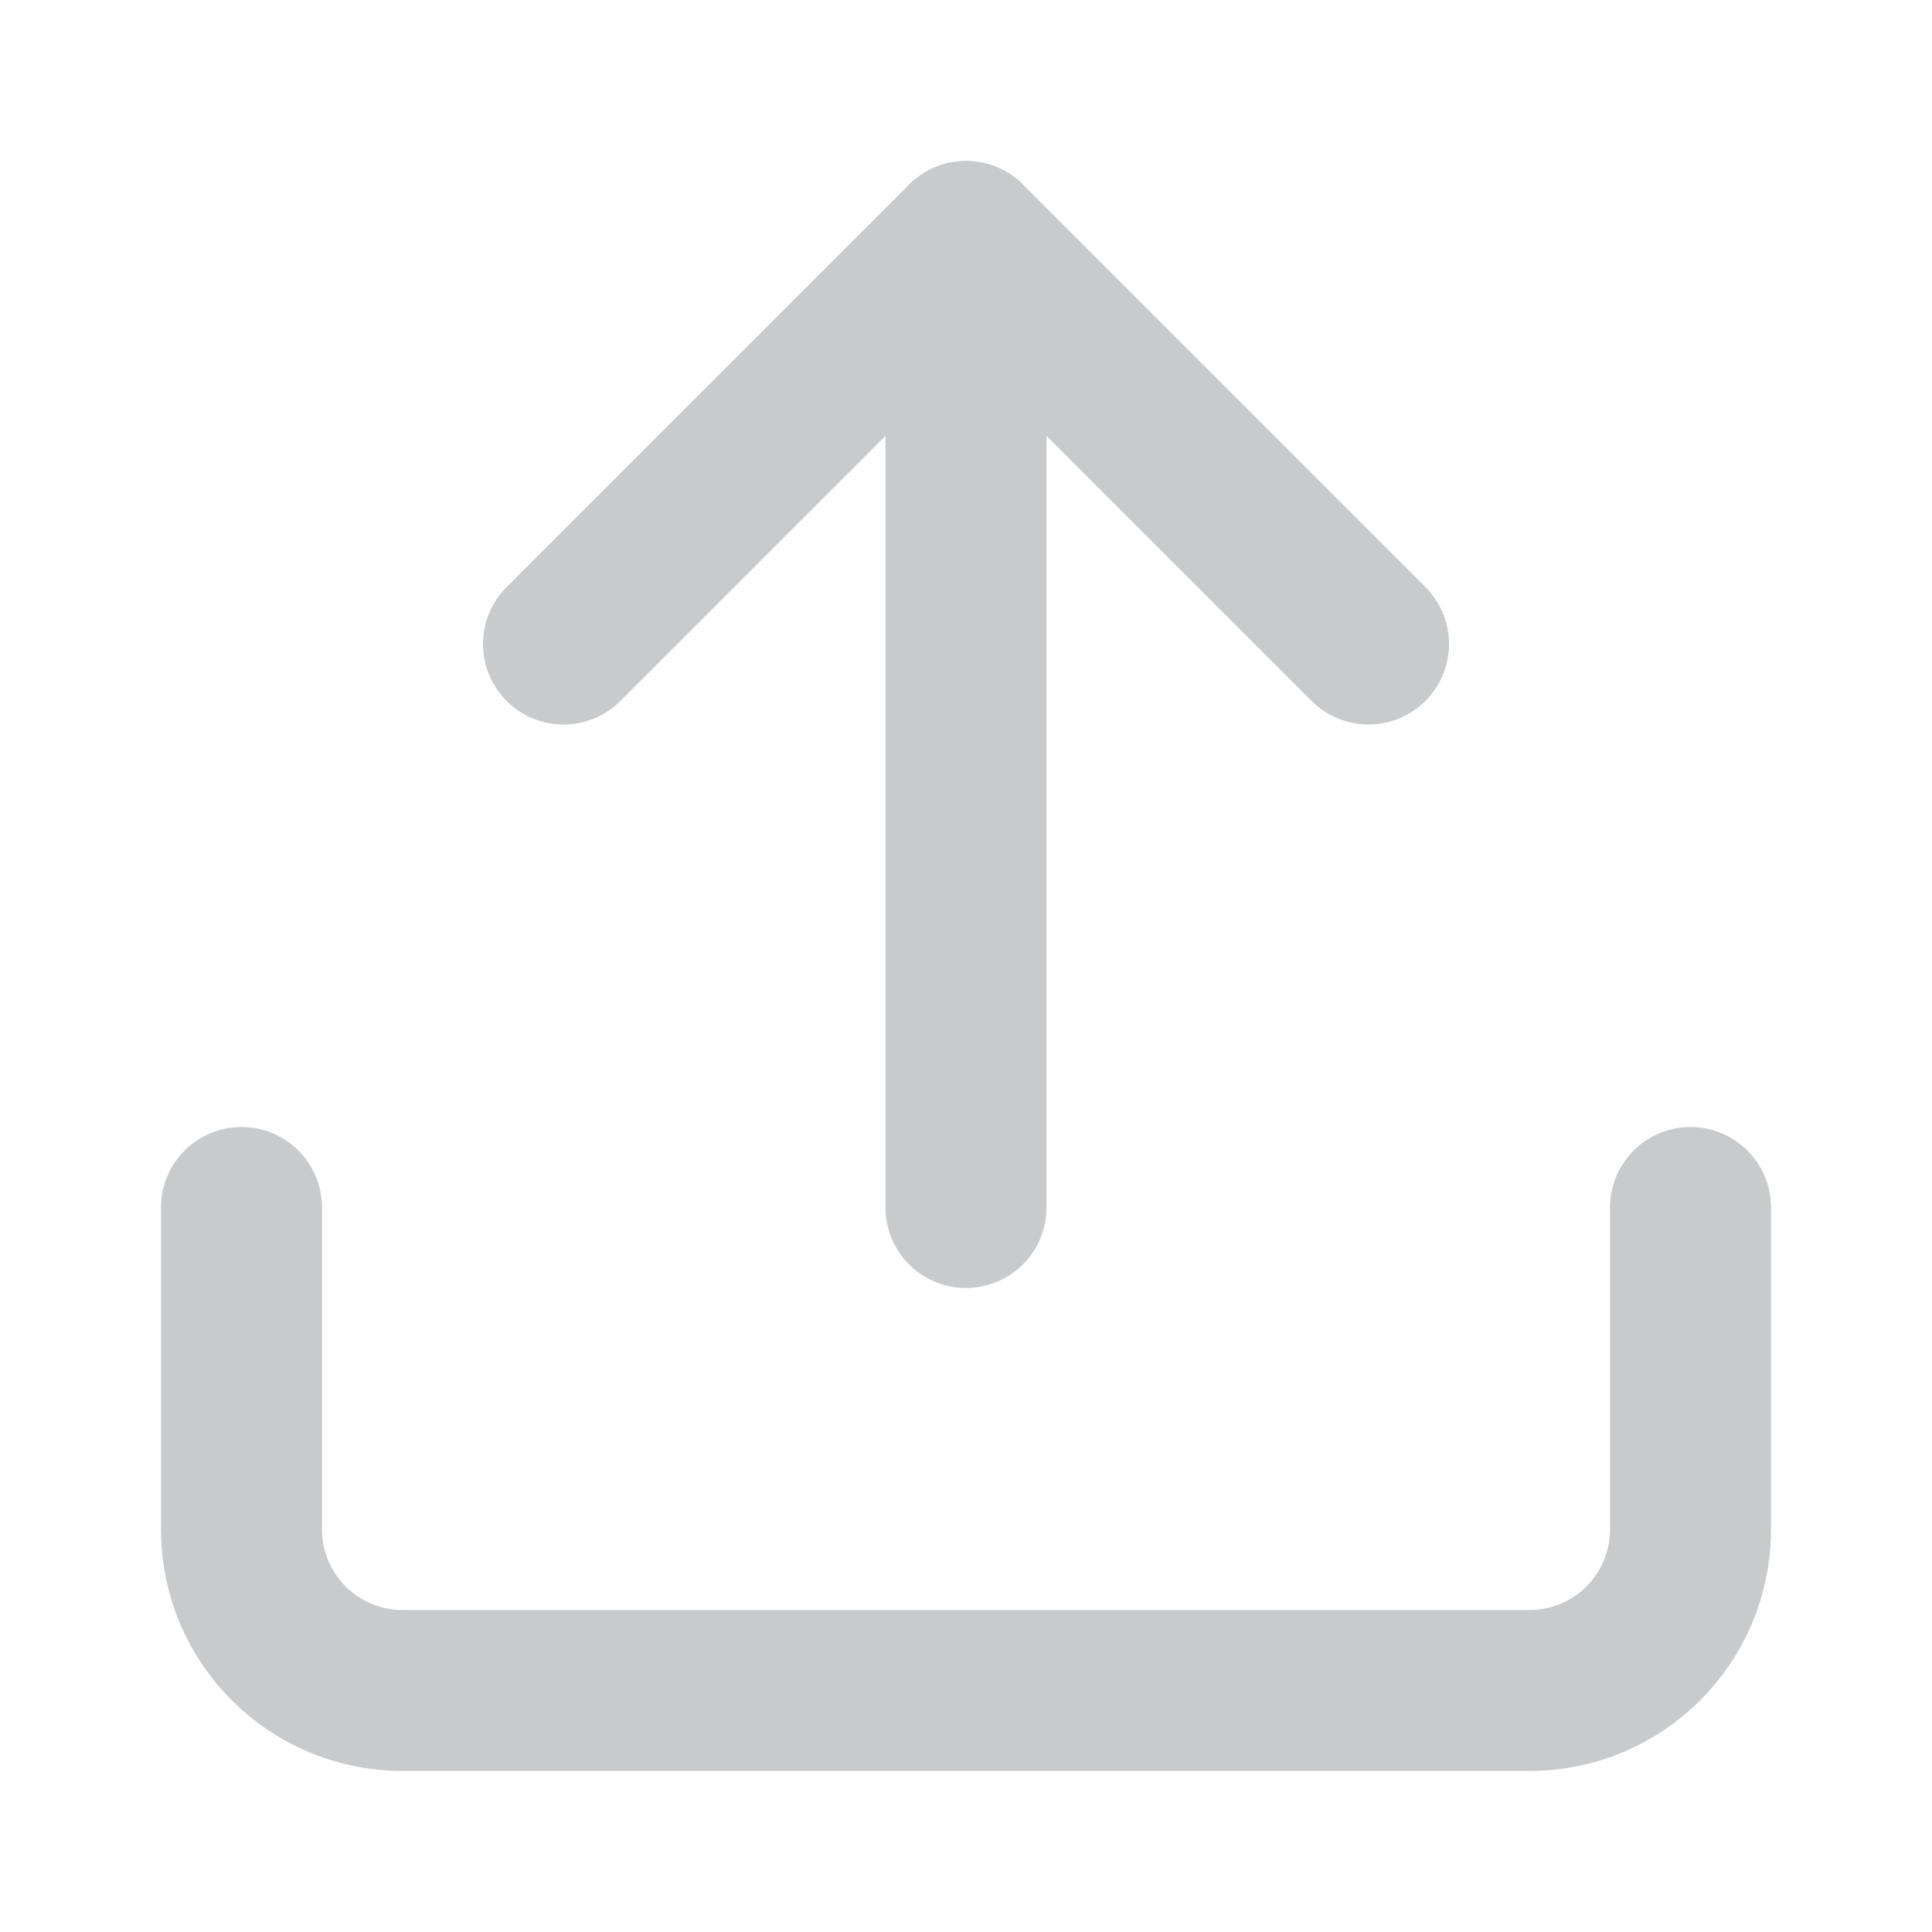
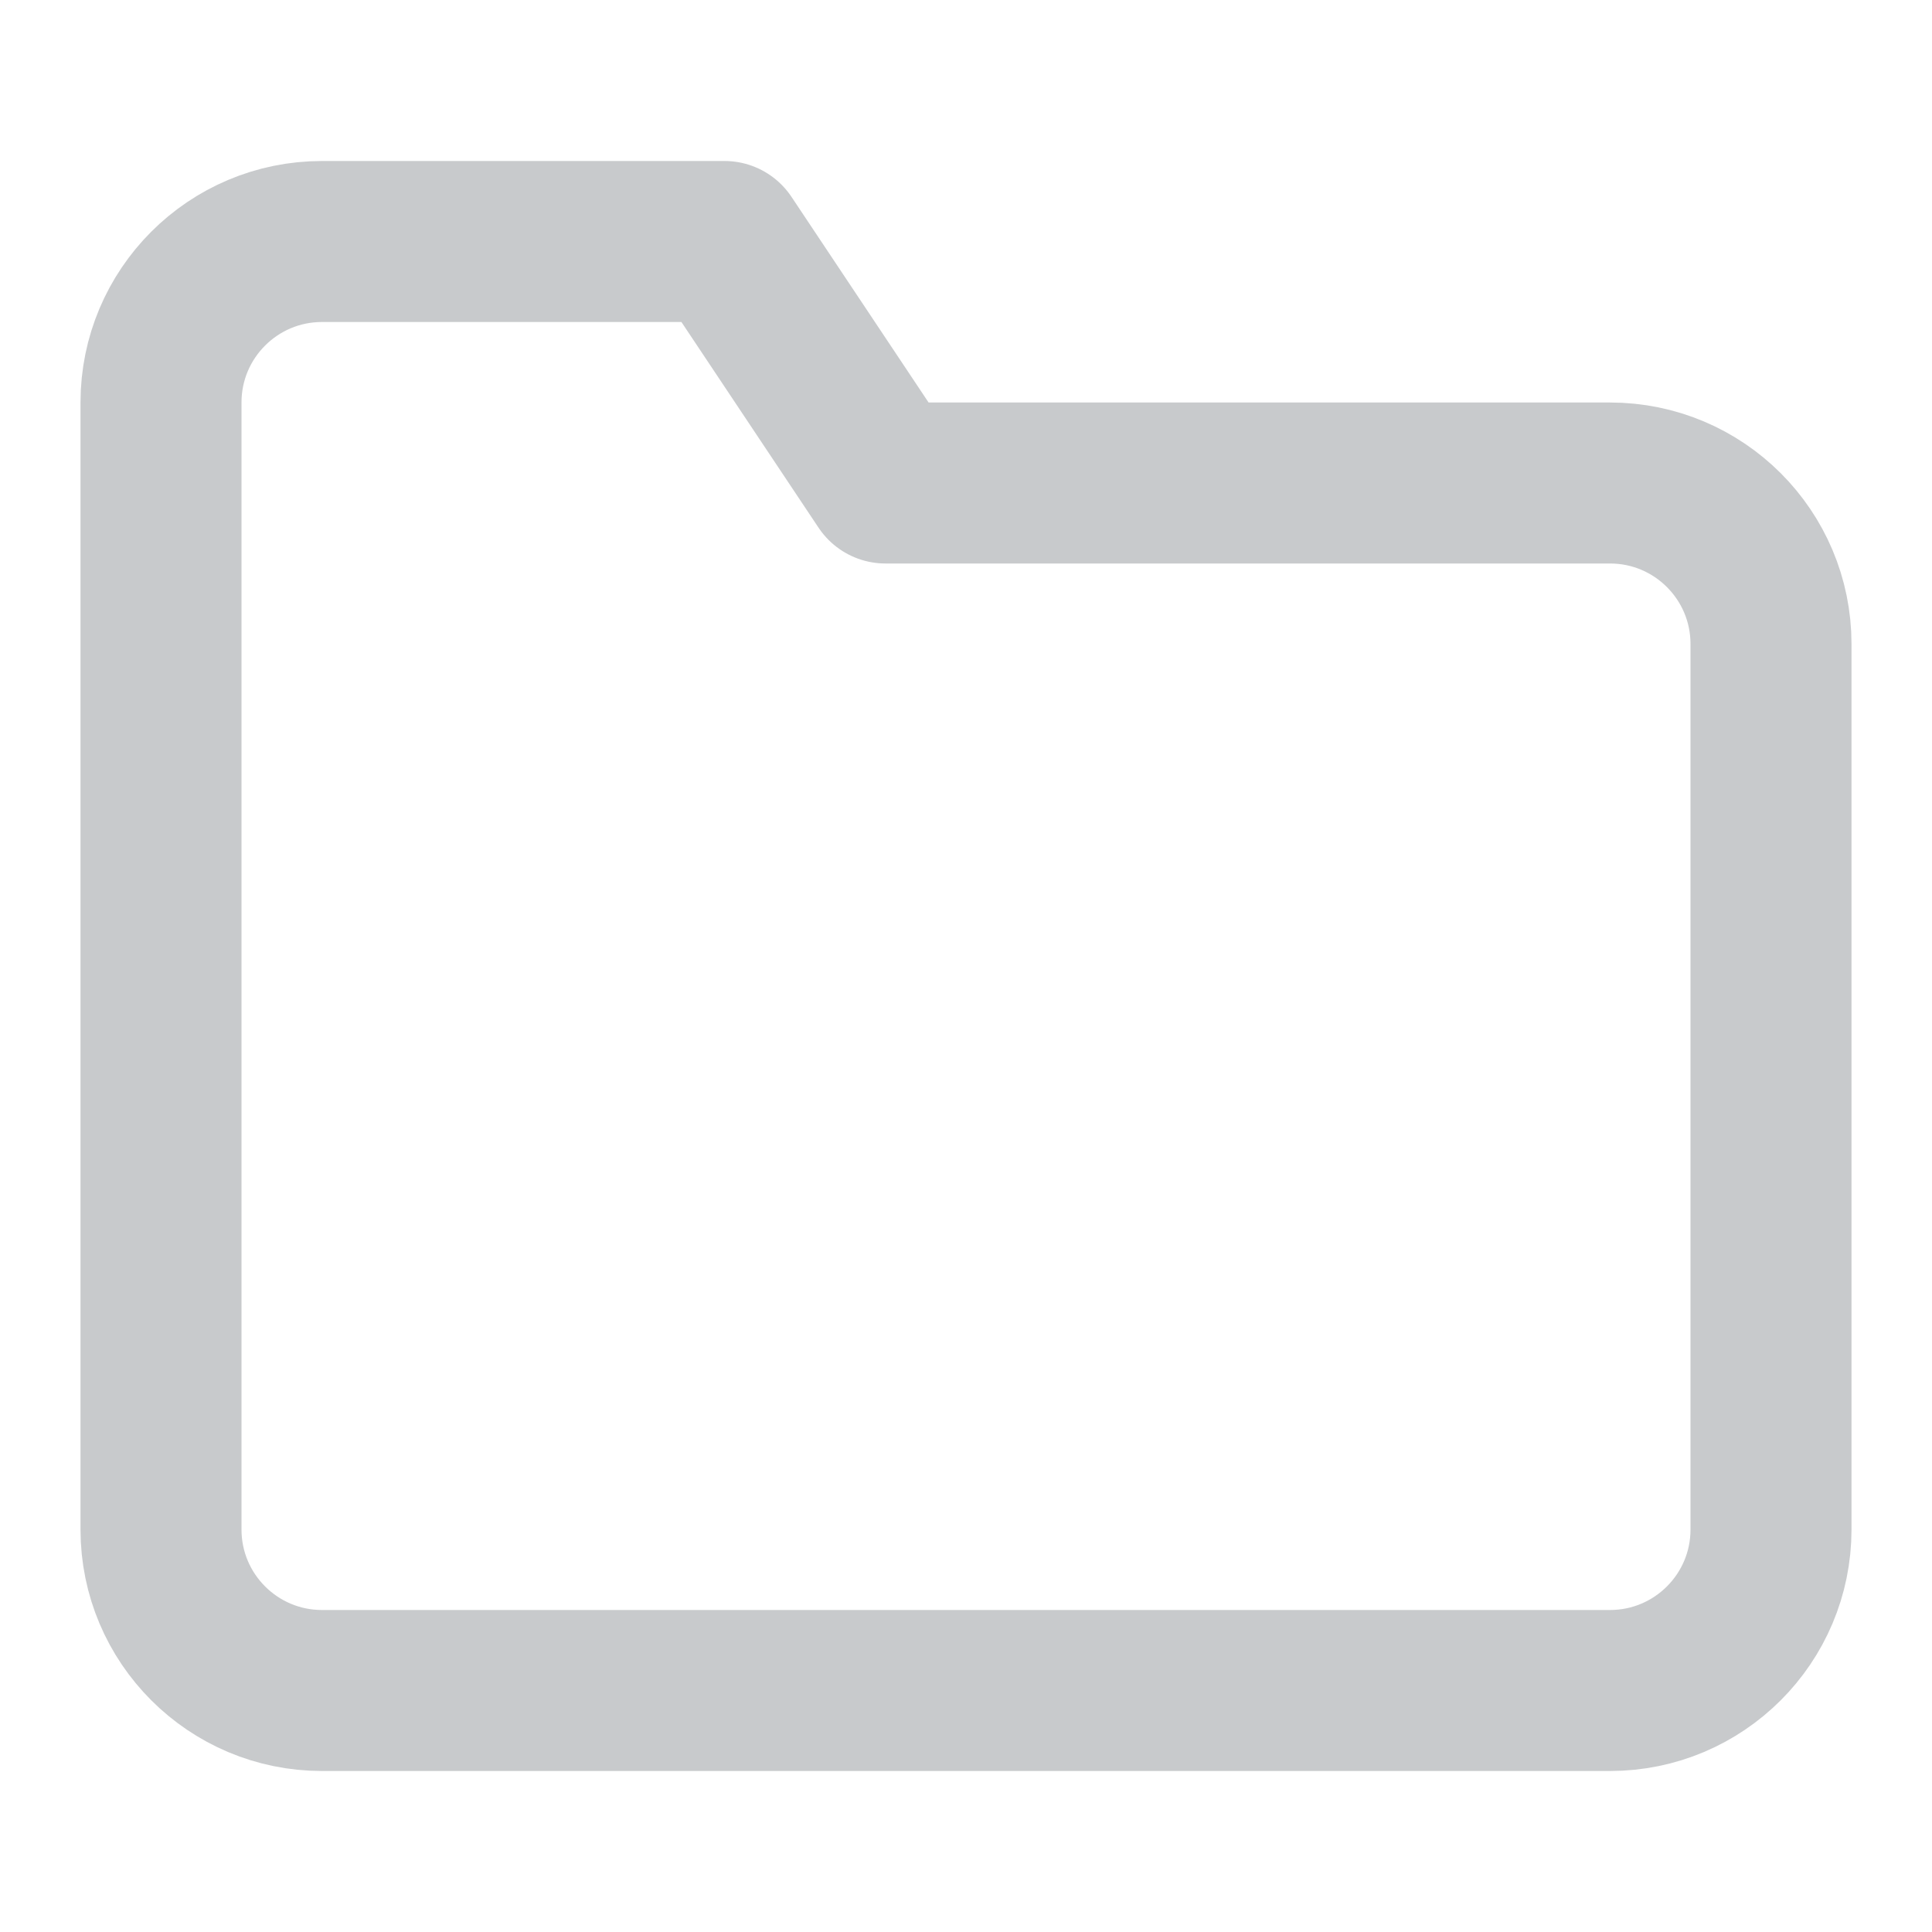
<svg xmlns="http://www.w3.org/2000/svg" width="24" height="24" viewBox="0 0 24 24" fill="none" stroke="#c8cacc" stroke-width="2" stroke-linecap="round" stroke-linejoin="round">
-   <path d="M21 15v4a2 2 0 0 1-2 2H5a2 2 0 0 1-2-2v-4" />
-   <polyline points="17 8 12 3 7 8" />
-   <line x1="12" y1="3" x2="12" y2="15" />
+   <path d="M22 19a2 2 0 0 1-2 2H4a2 2 0 0 1-2-2V5a2 2 0 0 1 2-2h5l2 3h9a2 2 0 0 1 2 2z" />
</svg>
